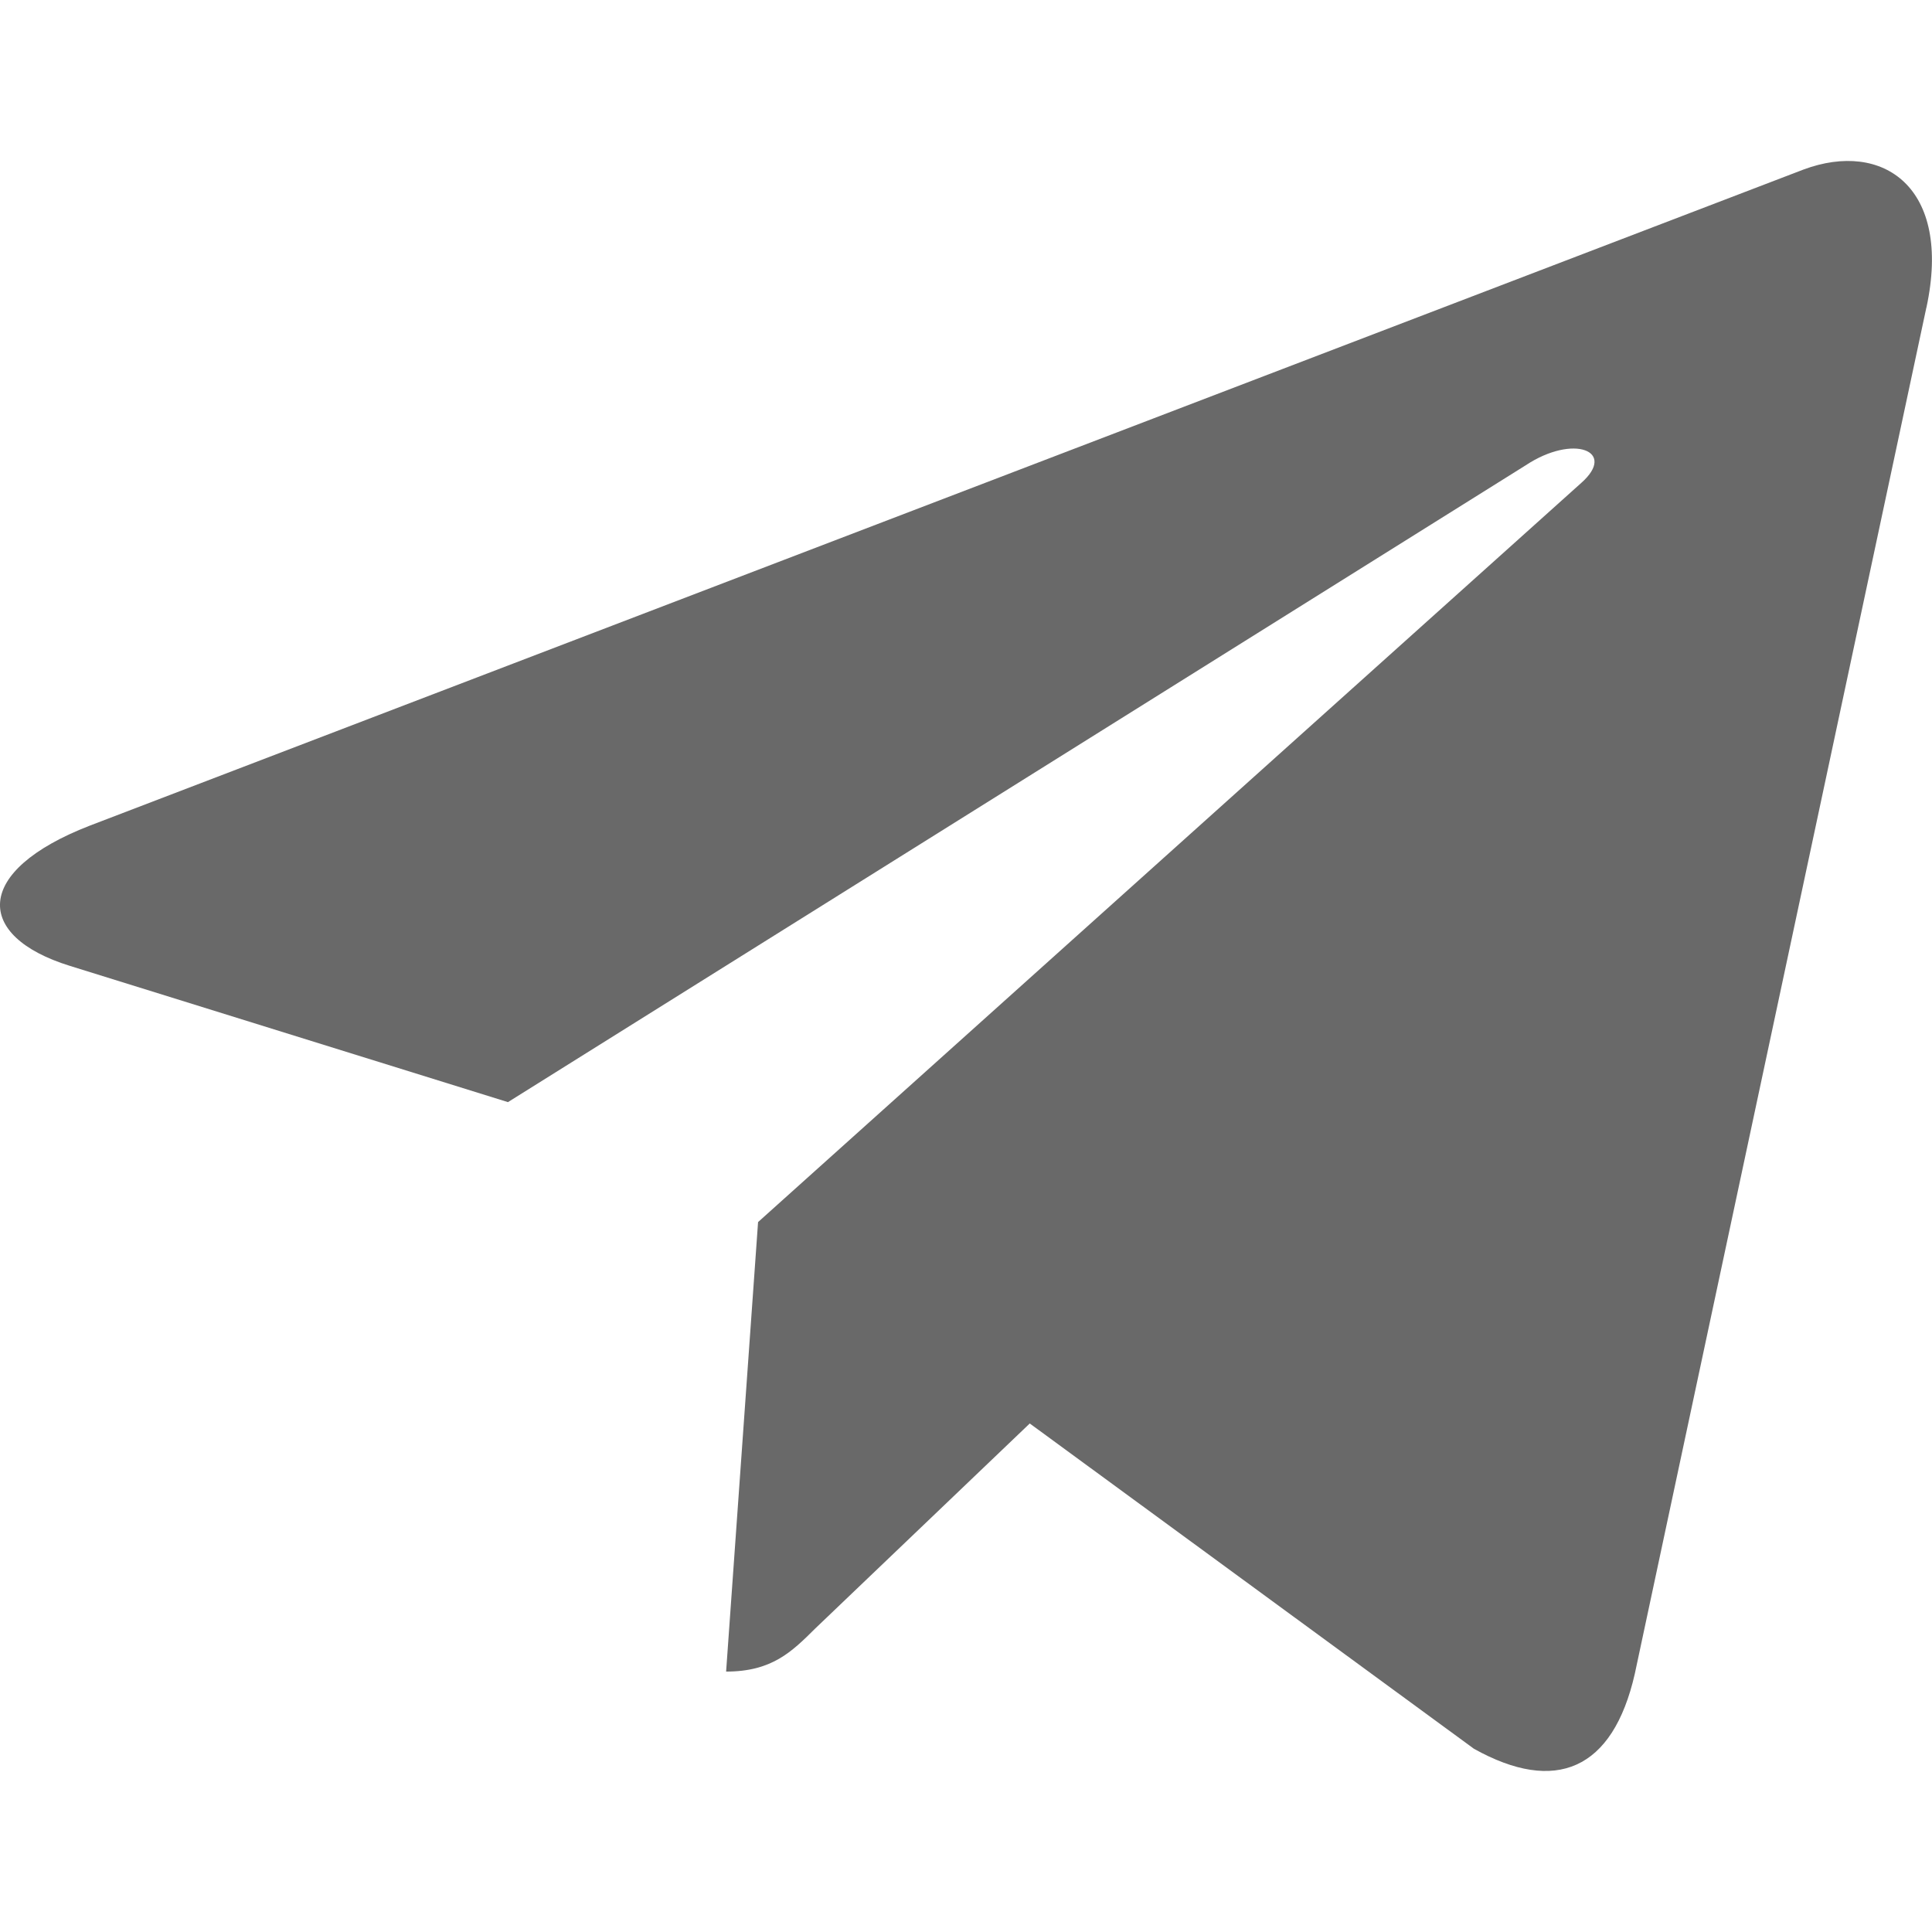
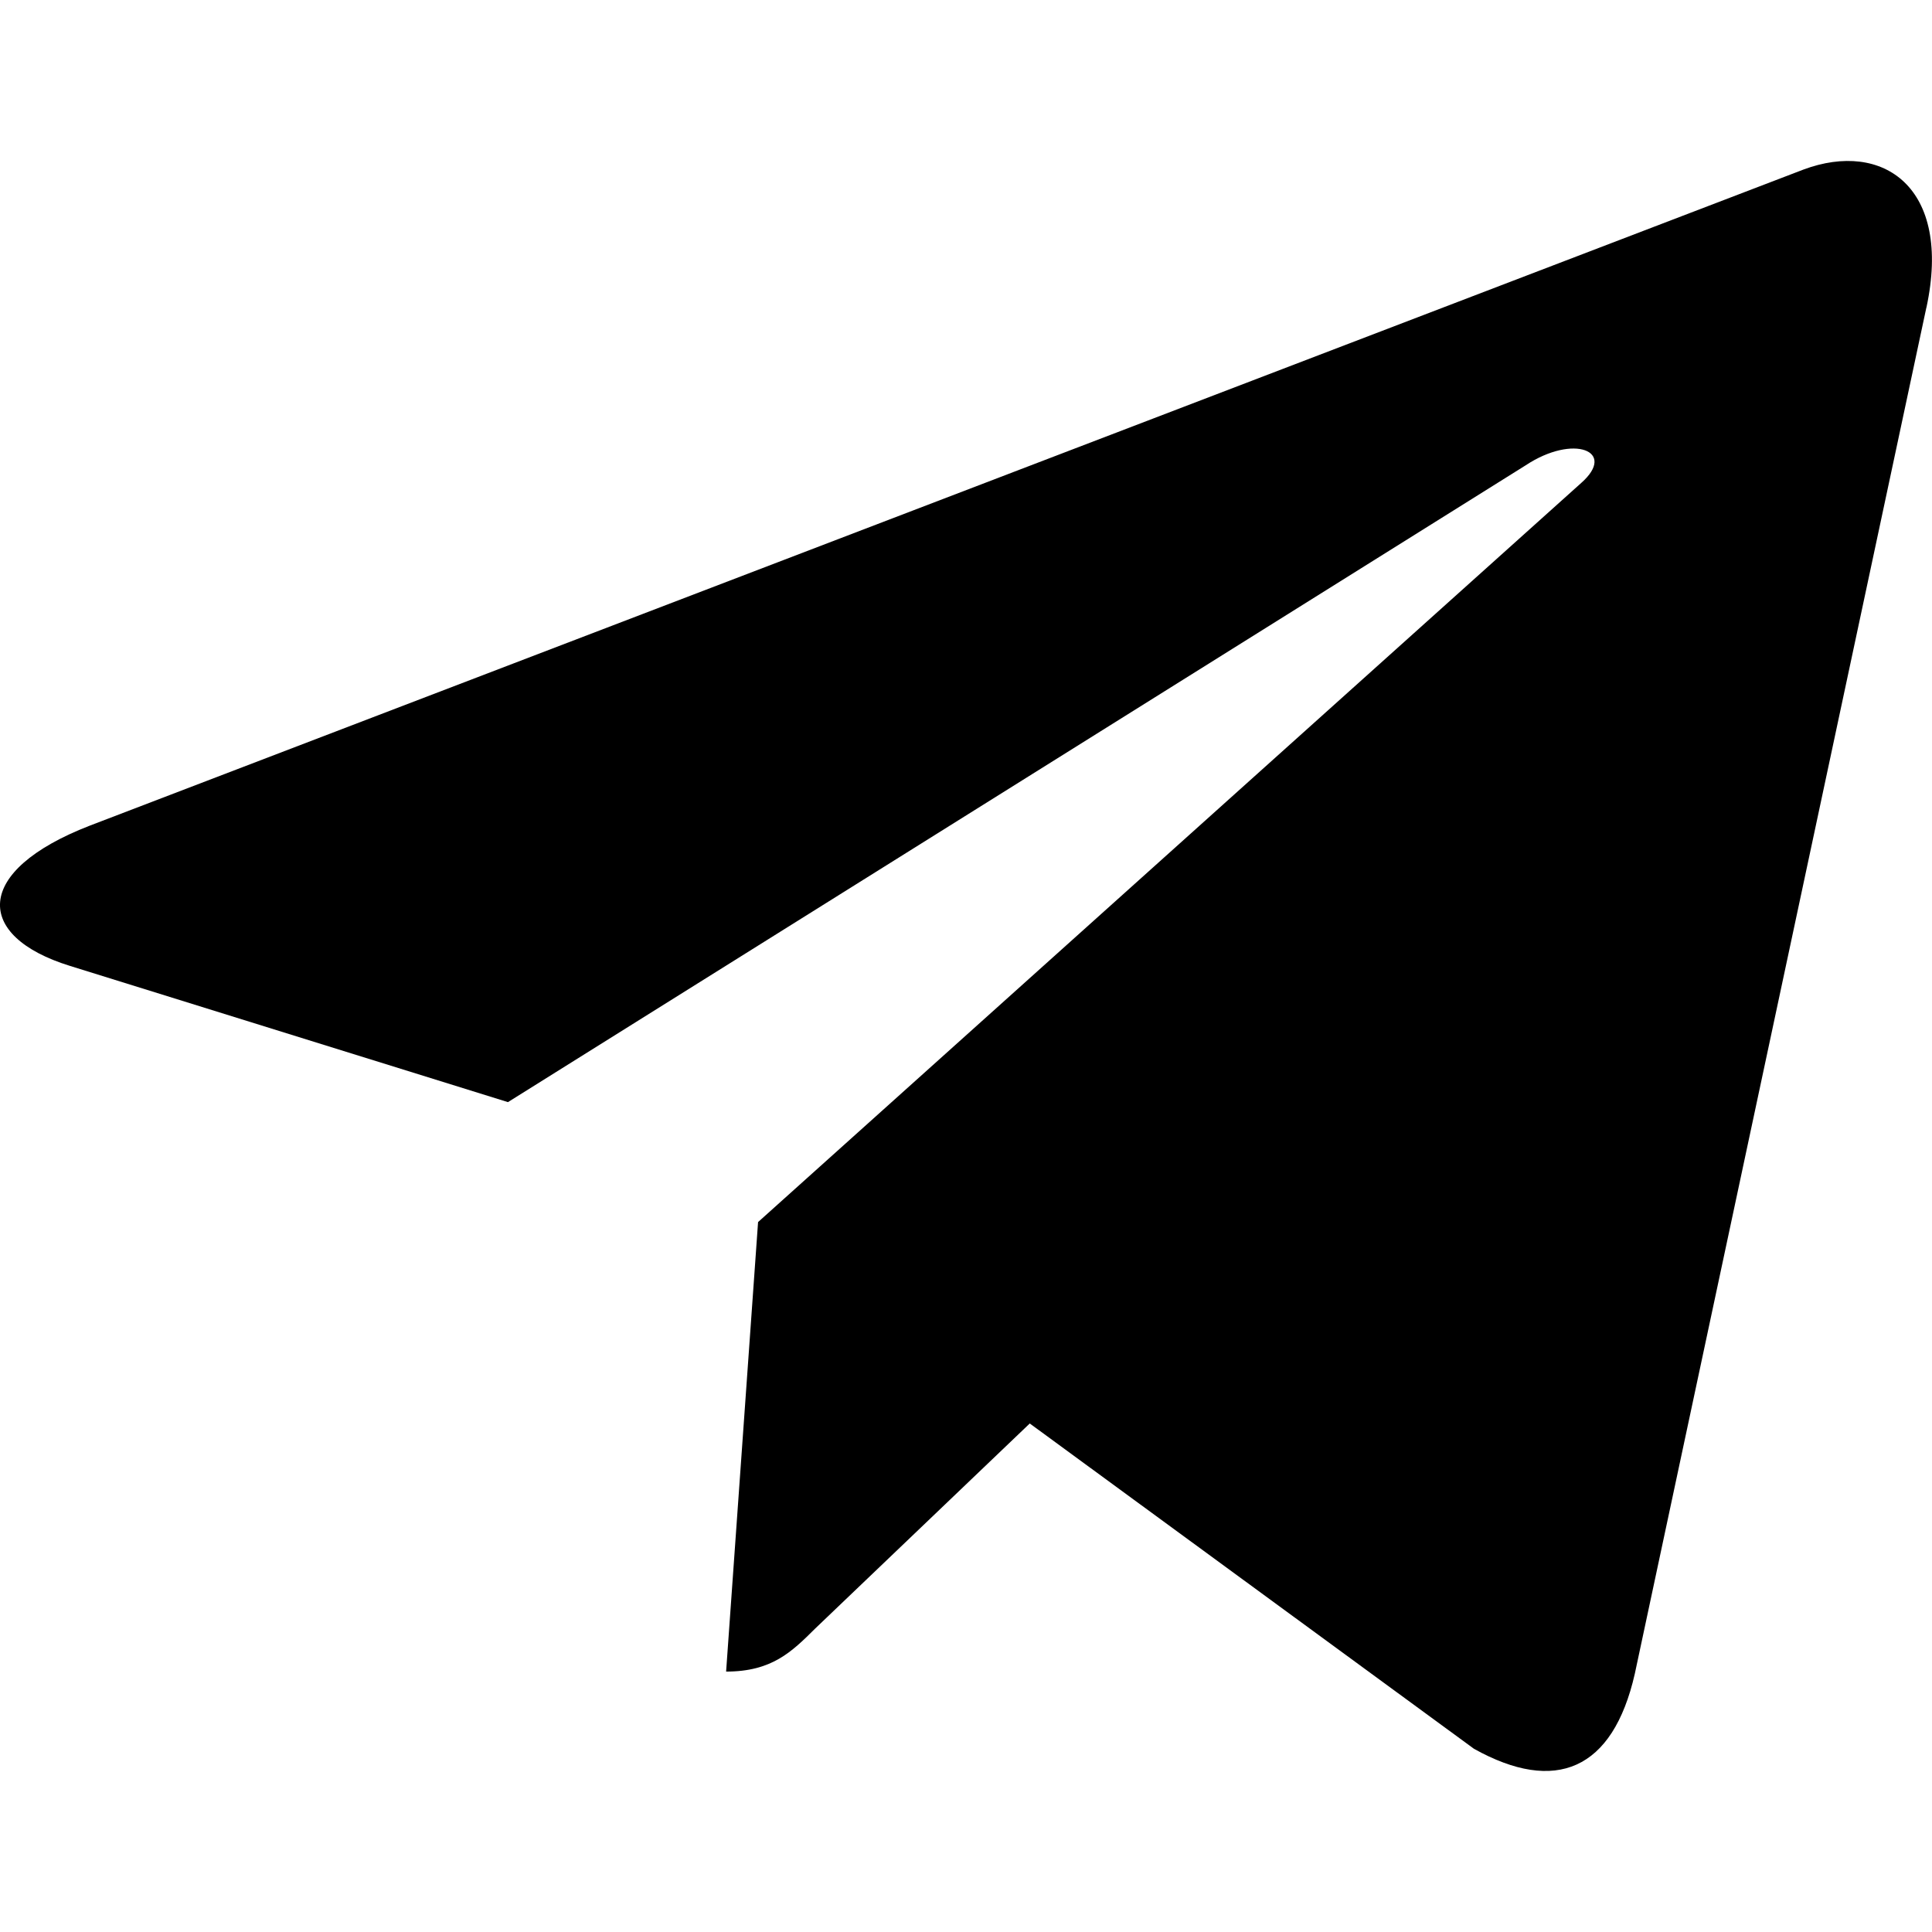
<svg xmlns="http://www.w3.org/2000/svg" id="Bold" enable-background="new 0 0 24 24" height="512px" viewBox="0 0 24 24" width="512px">
  <g>
-     <path d="m9.417 15.181-.397 5.584c.568 0 .814-.244 1.109-.537l2.663-2.545 5.518 4.041c1.012.564 1.725.267 1.998-.931l3.622-16.972.001-.001c.321-1.496-.541-2.081-1.527-1.714l-21.29 8.151c-1.453.564-1.431 1.374-.247 1.741l5.443 1.693 12.643-7.911c.595-.394 1.136-.176.691.218z" data-original="#000000" class="active-path" data-old_color="#000000" fill="#696969" />
+     <path d="m9.417 15.181-.397 5.584c.568 0 .814-.244 1.109-.537l2.663-2.545 5.518 4.041c1.012.564 1.725.267 1.998-.931l3.622-16.972.001-.001c.321-1.496-.541-2.081-1.527-1.714l-21.29 8.151c-1.453.564-1.431 1.374-.247 1.741l5.443 1.693 12.643-7.911c.595-.394 1.136-.176.691.218z" data-original="#000000" class="active-path" data-old_color="#000000" fill="#000" />
    <div class="active-path" style="" />
  </g>
</svg>
